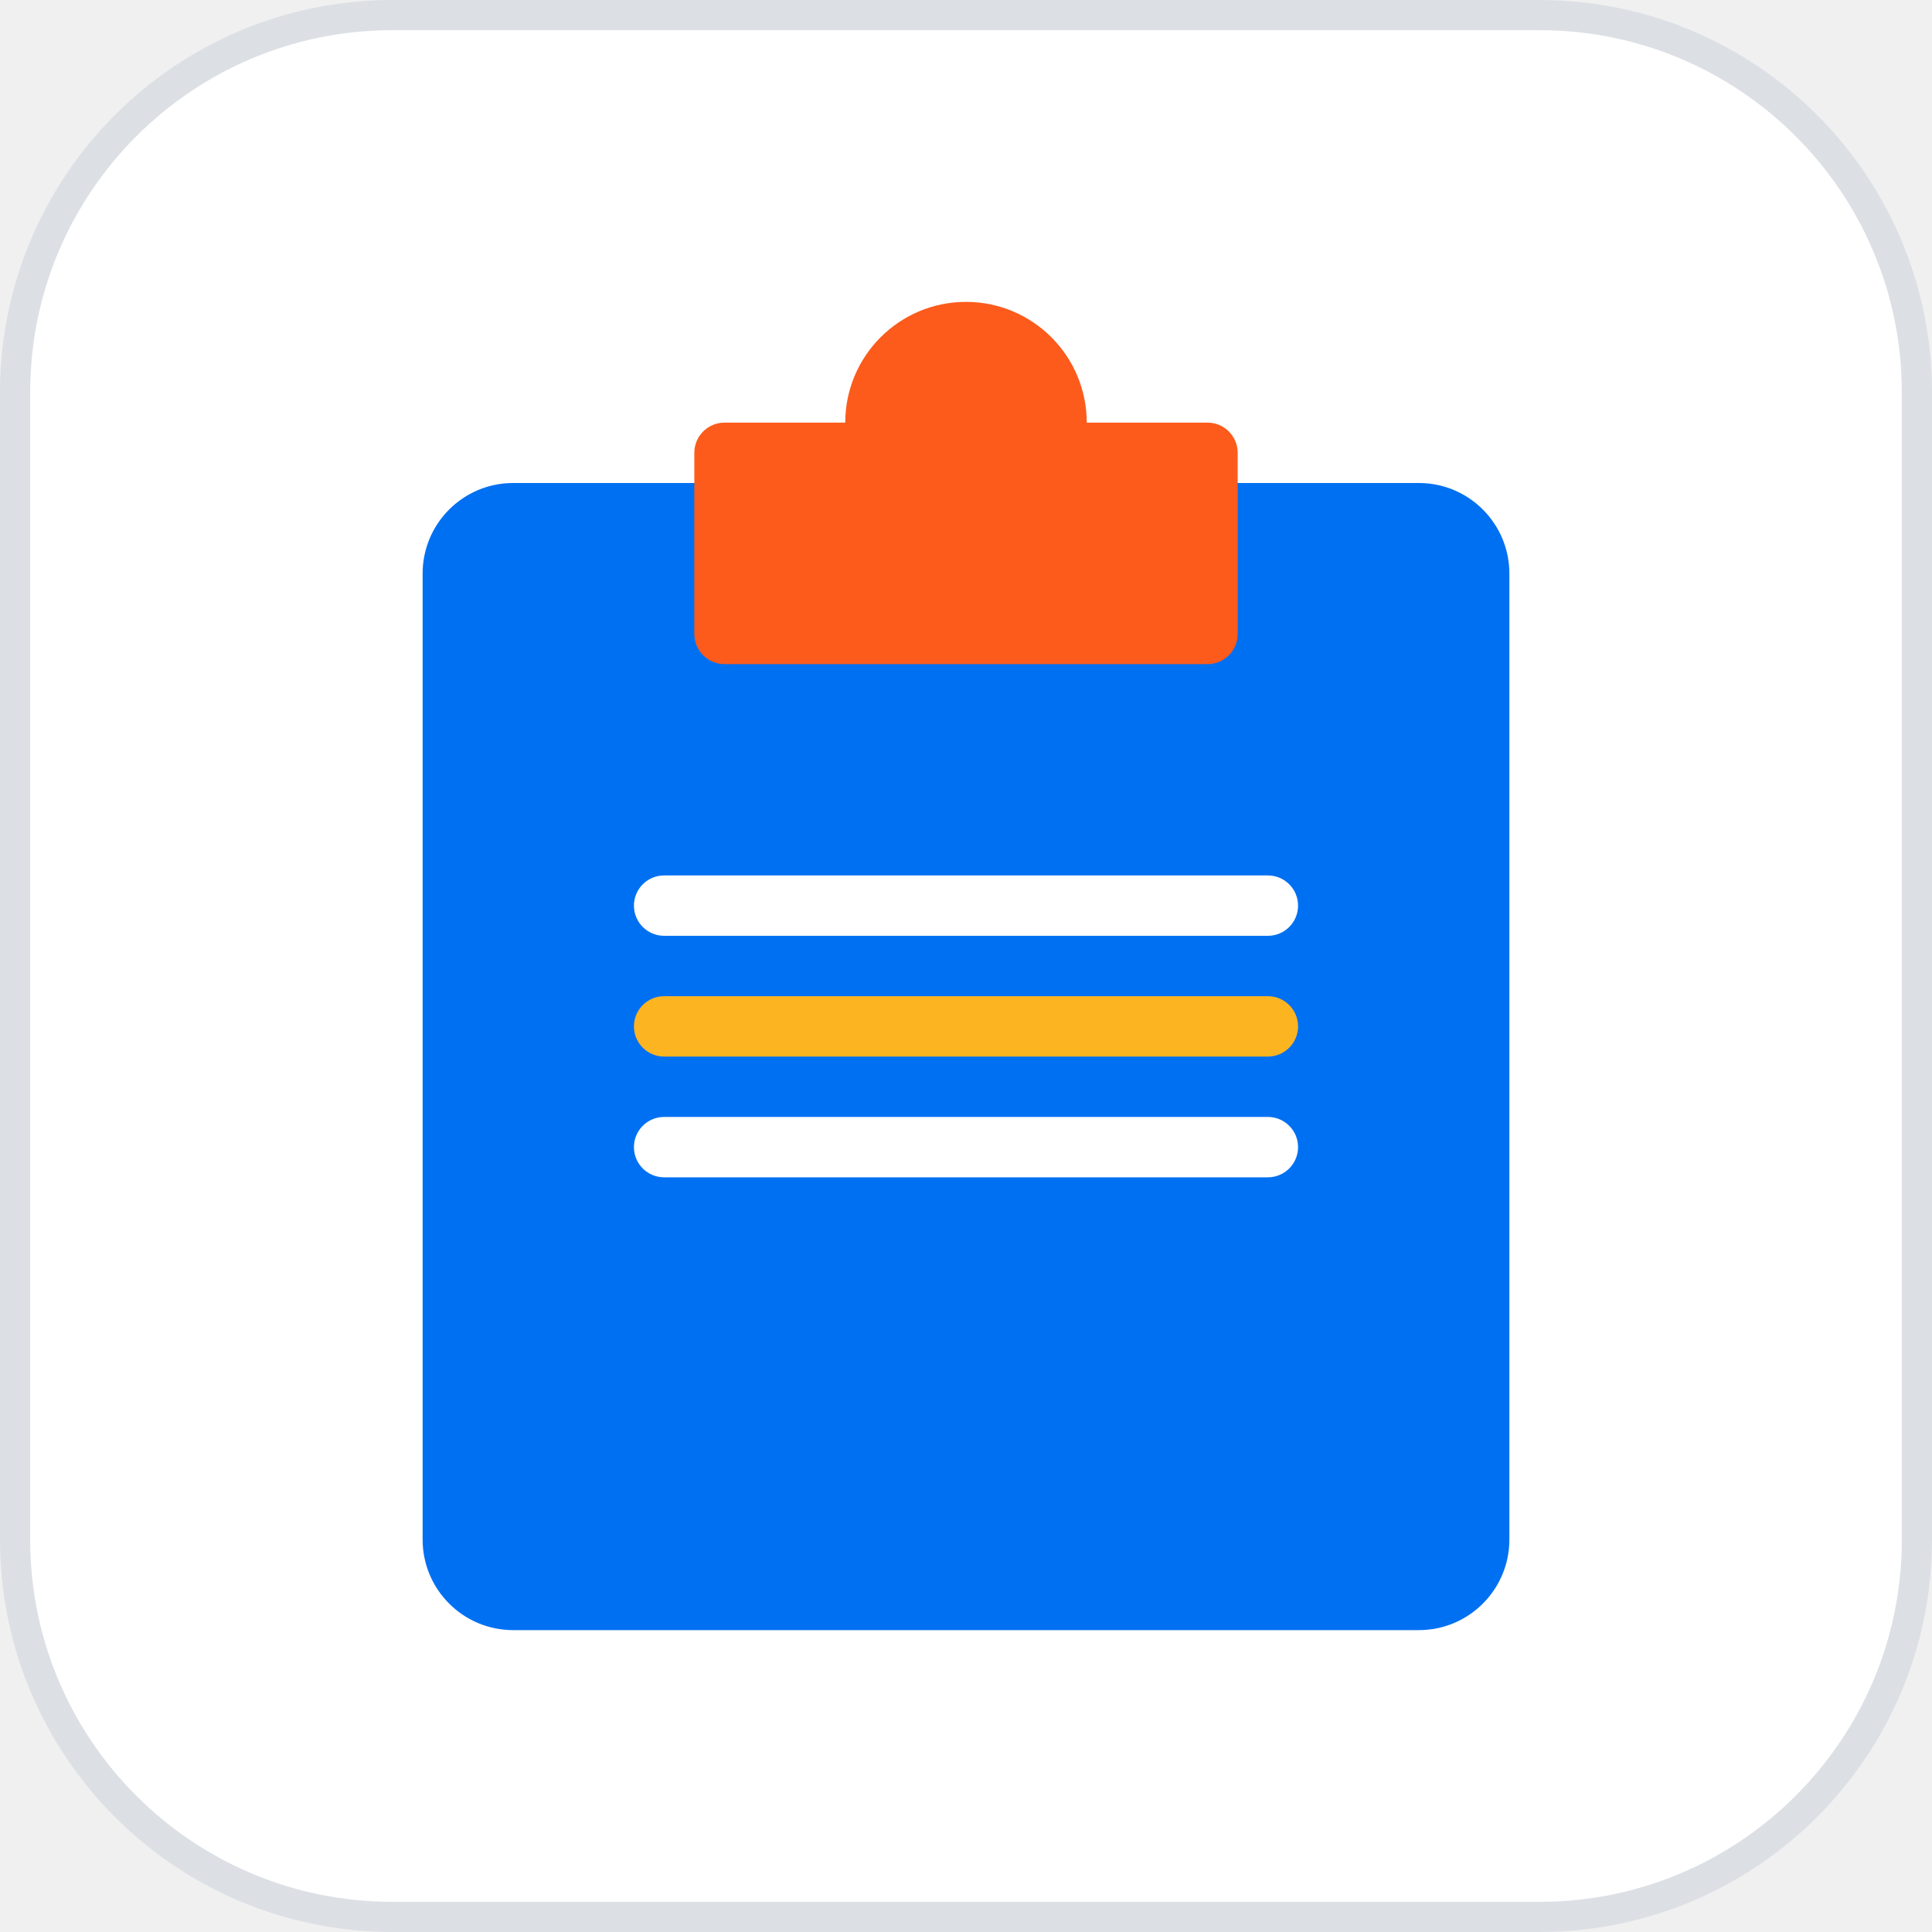
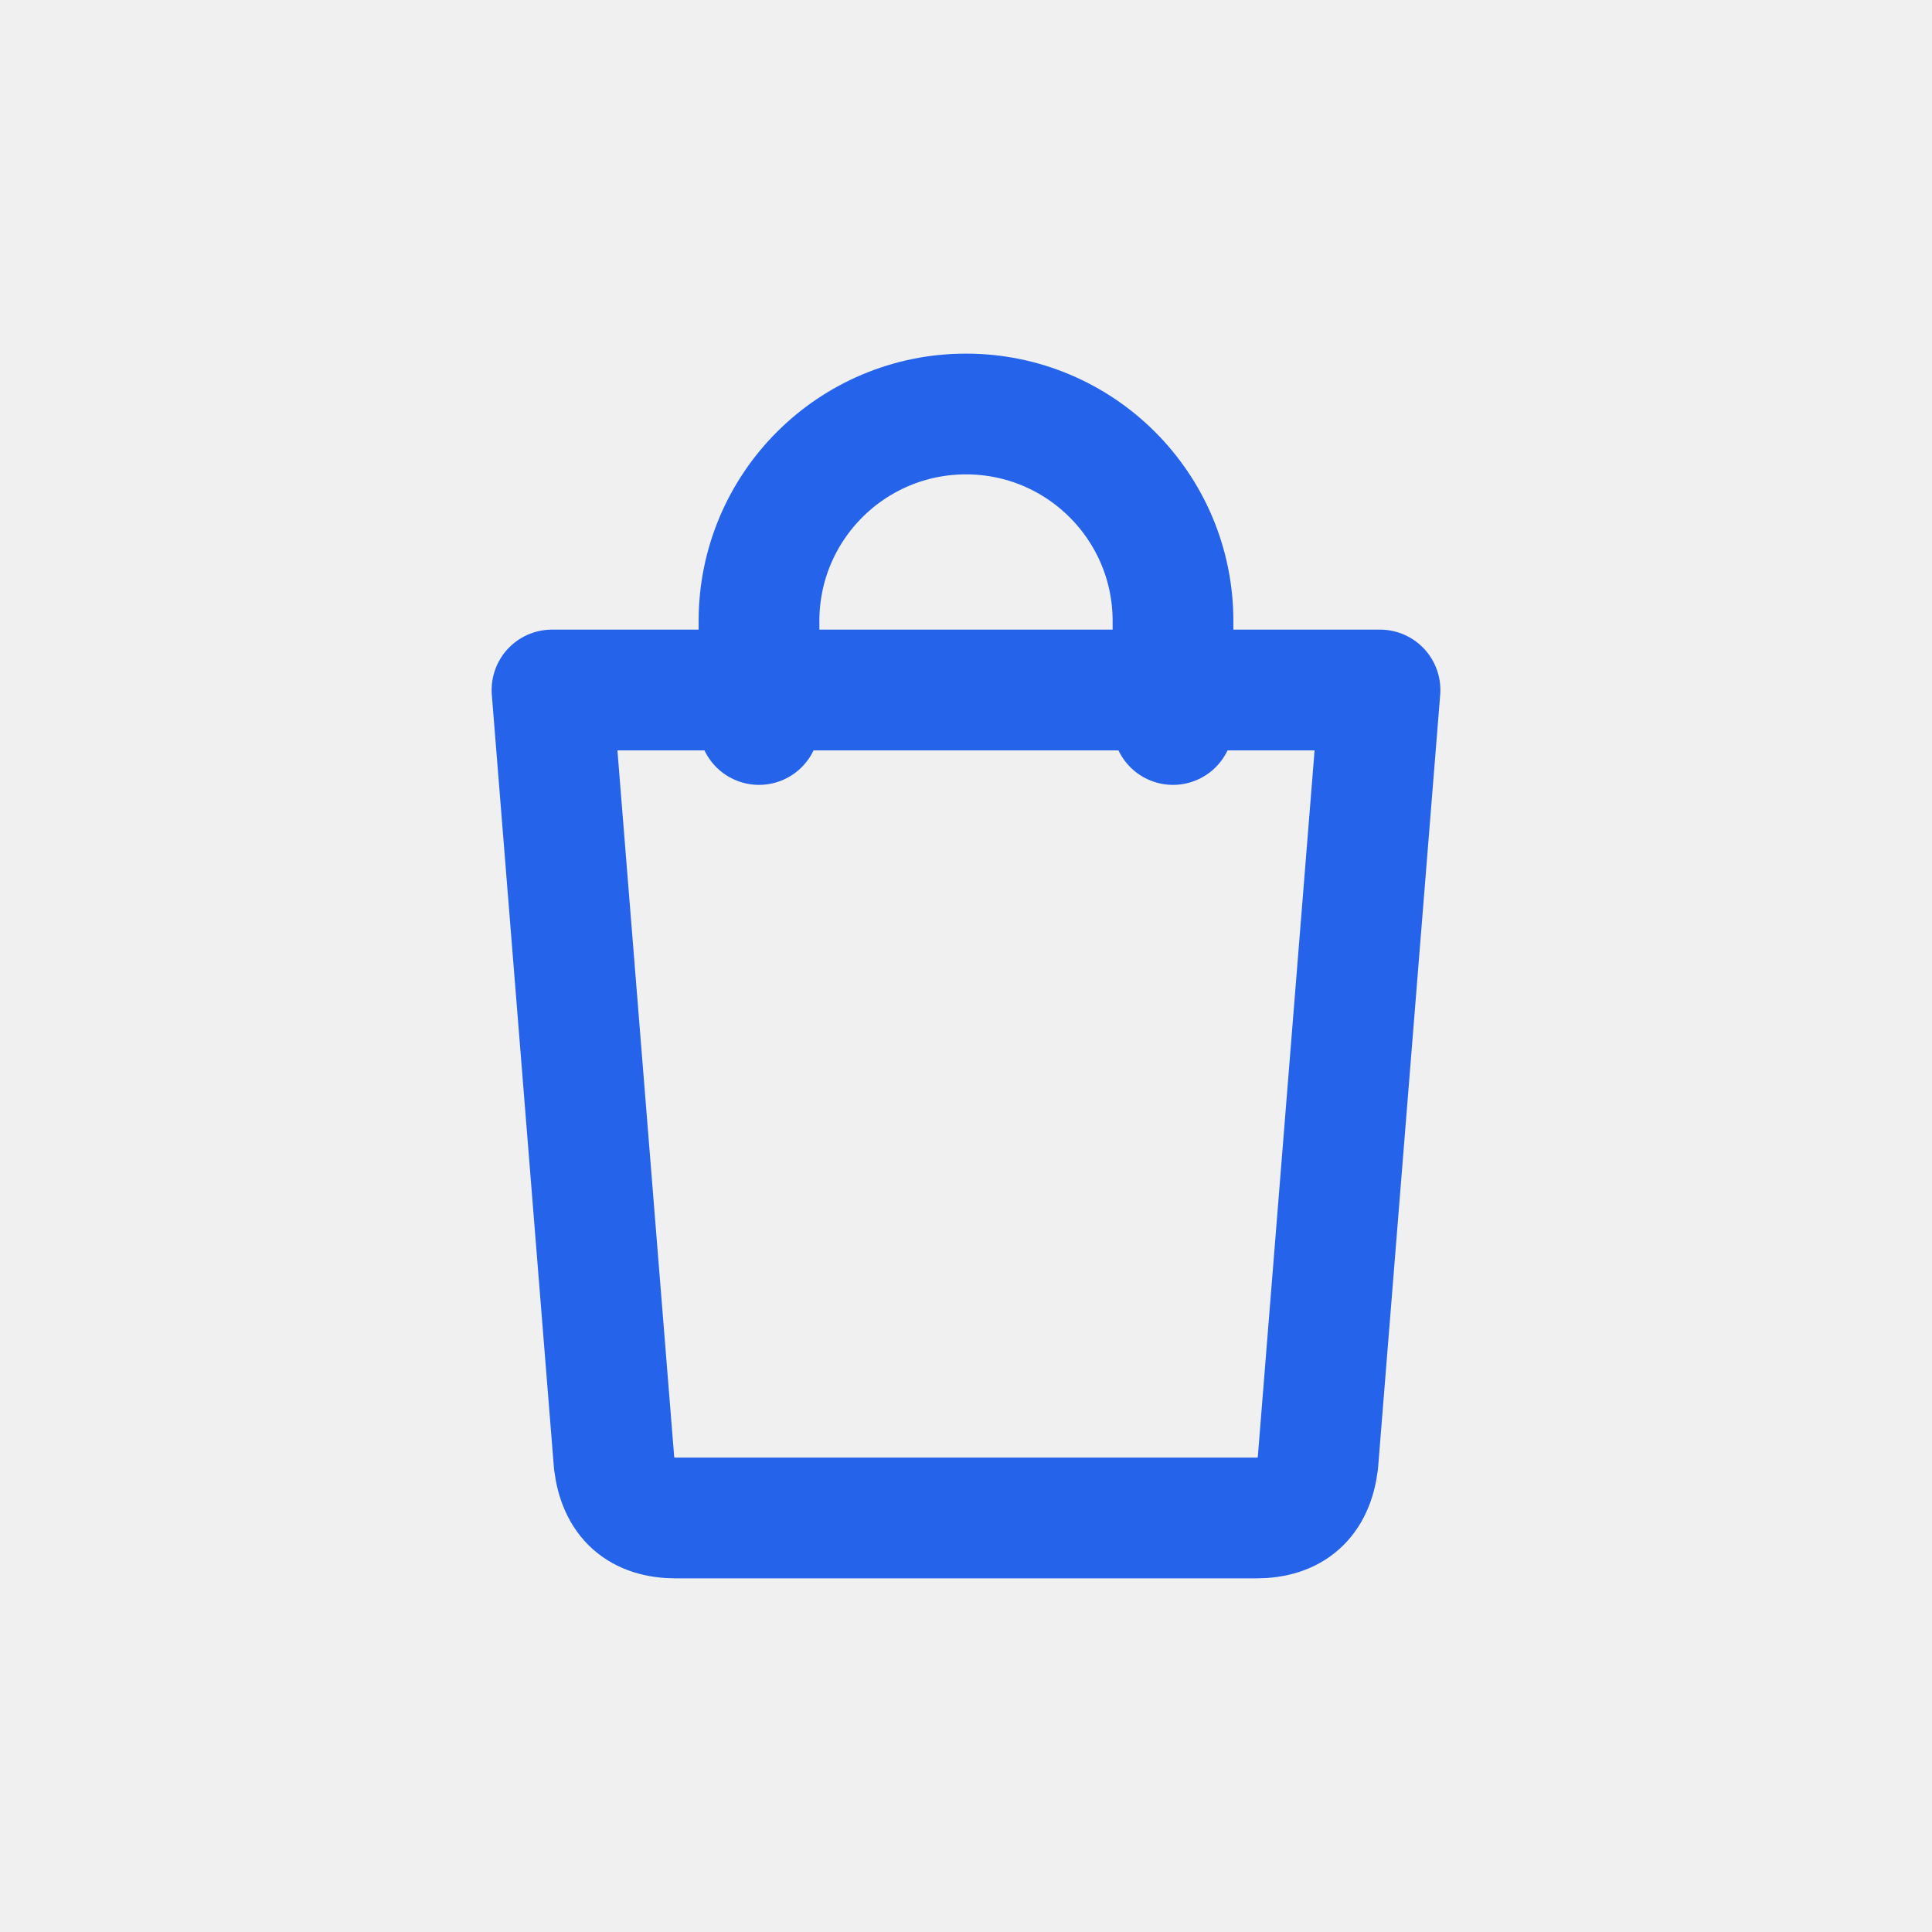
- <svg xmlns="http://www.w3.org/2000/svg" width="64" height="64" viewBox="0 0 64 64" fill="none">
-   <rect x="0.5" y="0.5" width="63" height="63" rx="12.5" fill="white" />
-   <rect x="0.5" y="0.5" width="63" height="63" rx="12.5" stroke="#DCE0E5" />
-   <rect x="14" y="16" width="36" height="38" rx="3" fill="#0070F2" />
-   <rect x="23" y="14" width="18" height="8" rx="1" fill="#FC5B1C" />
-   <rect x="28" y="10" width="8" height="8" rx="4" fill="#FC5B1C" />
-   <path d="M42 29L22 29C21.448 29 21 29.448 21 30C21 30.552 21.448 31 22 31L32 31L42 31C42.552 31 43 30.552 43 30C43 29.448 42.552 29 42 29Z" fill="white" />
-   <path d="M42 33L22 33C21.448 33 21 33.448 21 34C21 34.552 21.448 35 22 35L32 35L42 35C42.552 35 43 34.552 43 34C43 33.448 42.552 33 42 33Z" fill="#FDB421" />
-   <path d="M42 37L22 37C21.448 37 21 37.448 21 38C21 38.552 21.448 39 22 39L32 39L42 39C42.552 39 43 38.552 43 38C43 37.448 42.552 37 42 37Z" fill="white" />
+ <svg xmlns="http://www.w3.org/2000/svg" viewBox="-2 -2 28 28" fill="none" stroke="#2563eb" stroke-width="1.75" stroke-linecap="round" stroke-linejoin="round">
+   <path d="M6 8 H18 L17.1 19.2 Q17 20 16.2 20 H7.8 Q7 20 6.9 19.2 Z" />
+   <path d="M9 8.5 V7 A3 3 0 0 1 15 7 V8.5" />
</svg>
